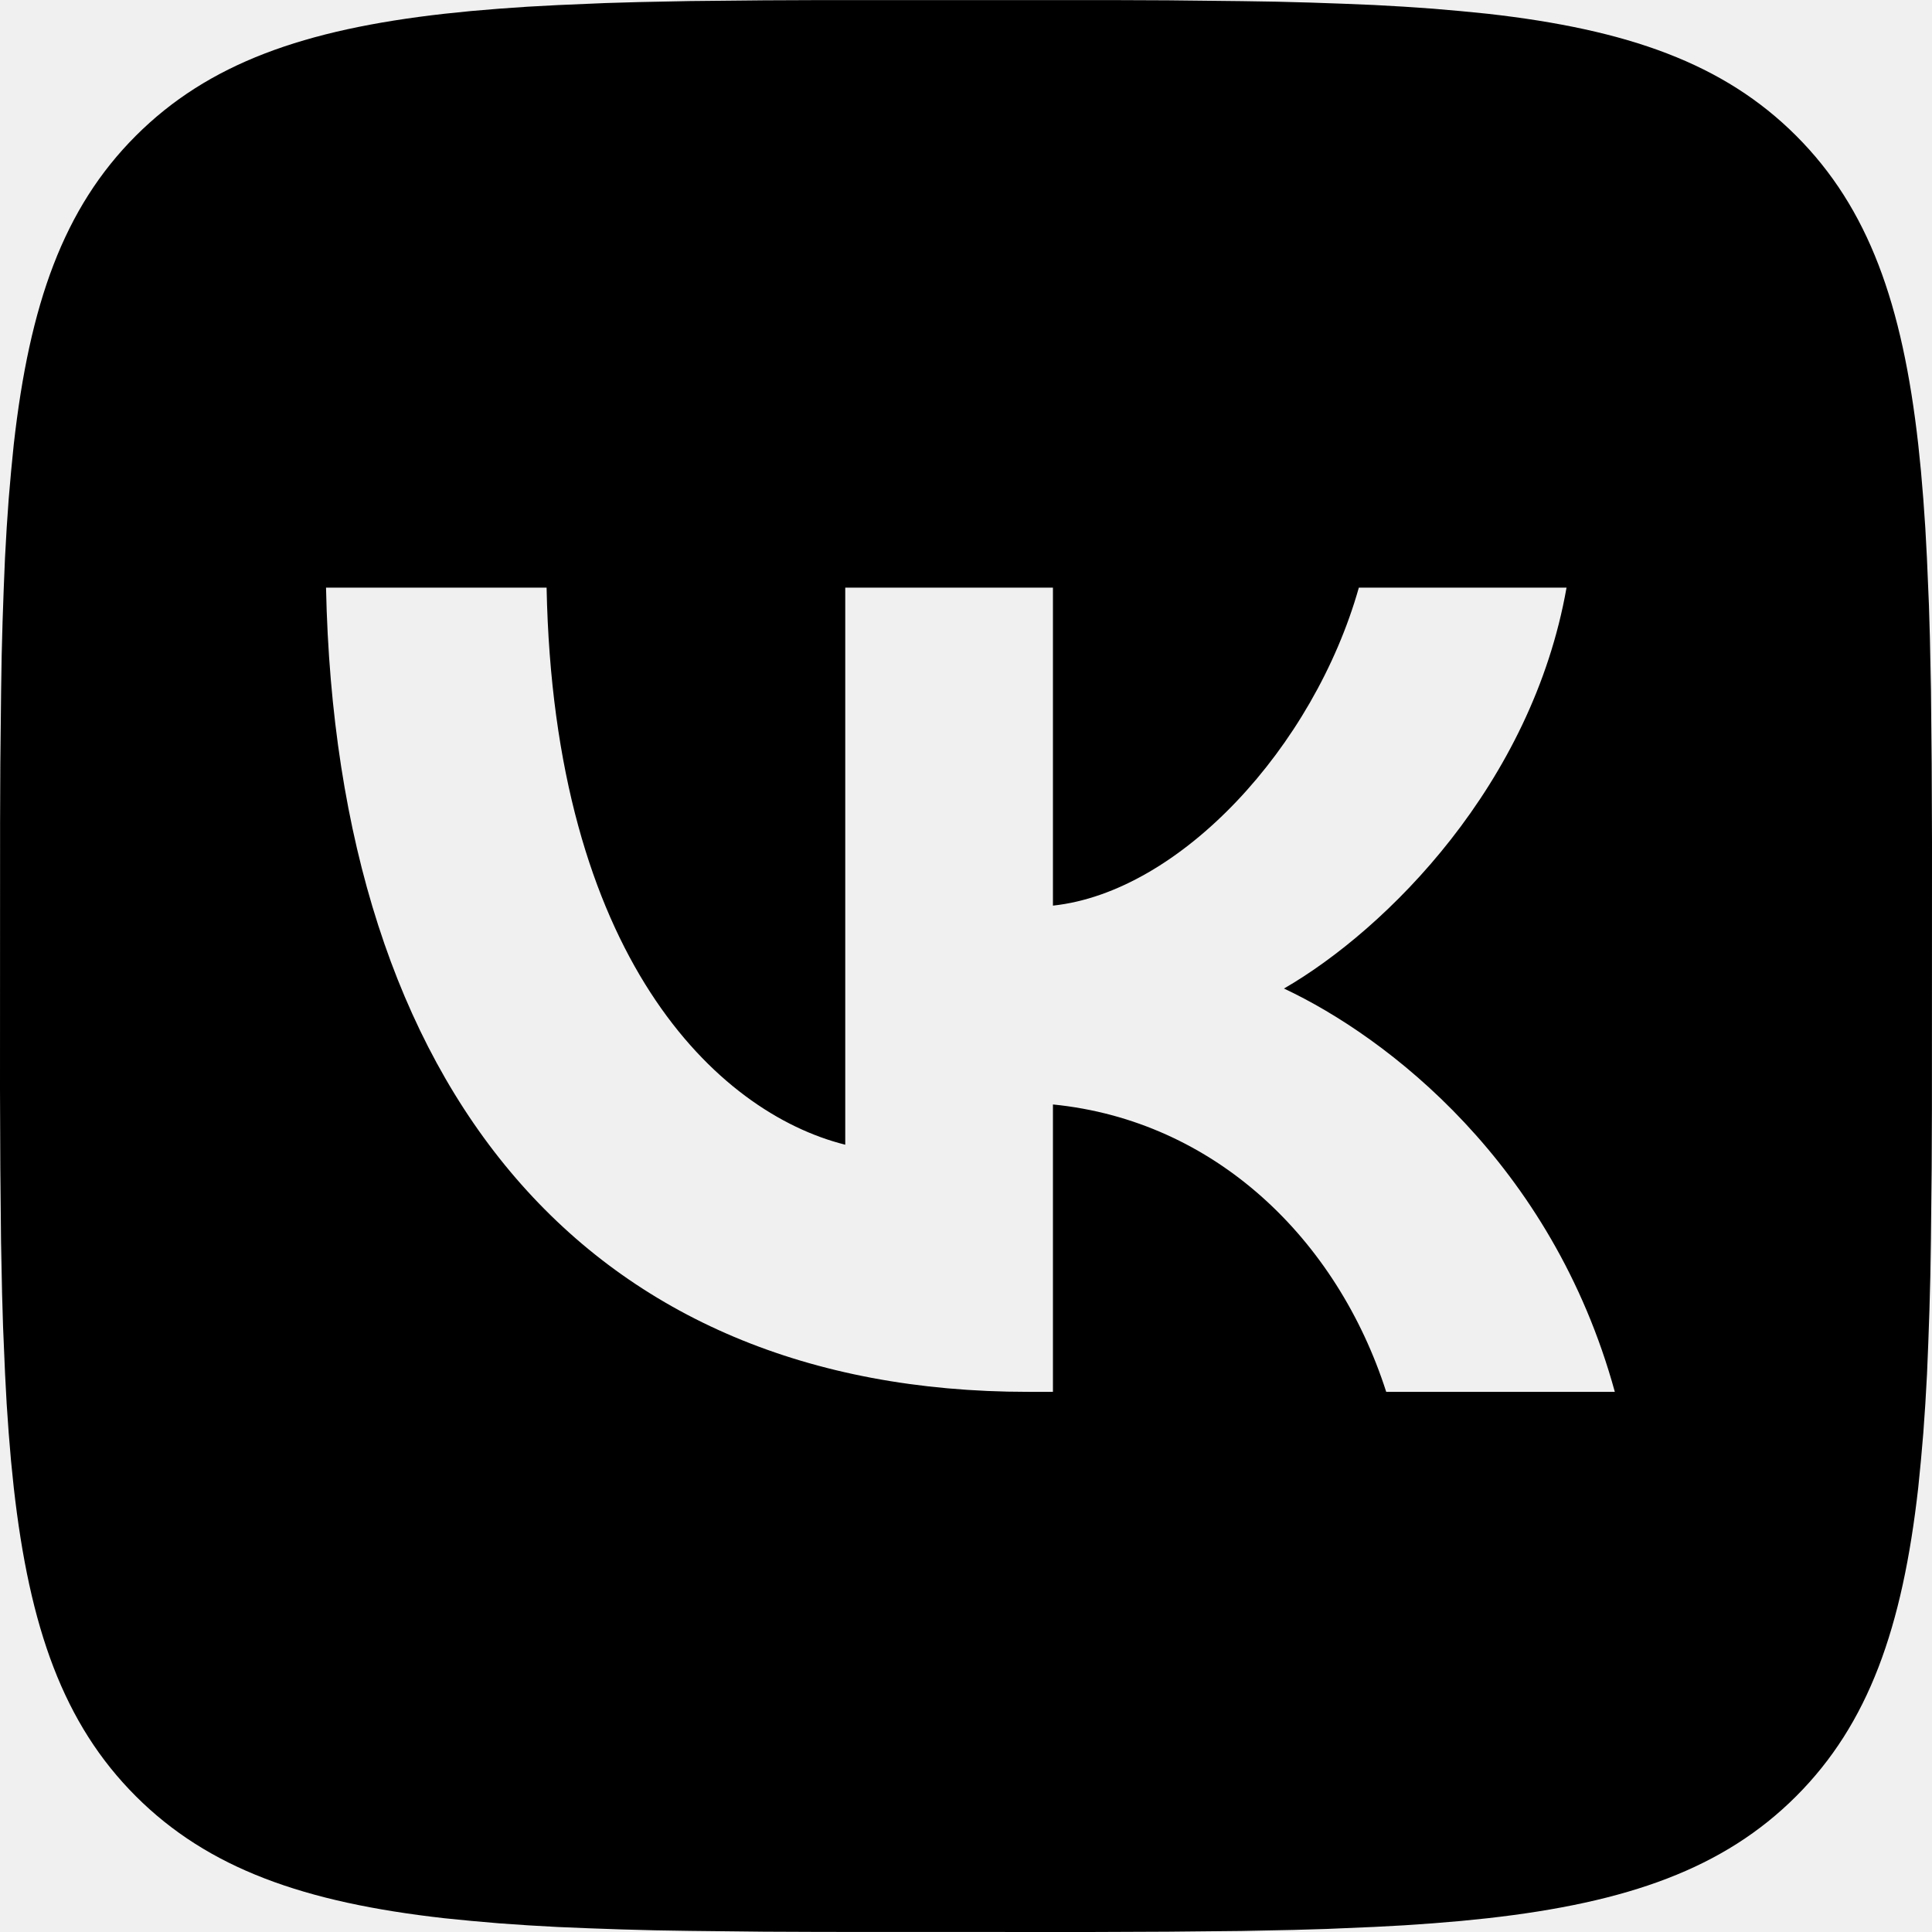
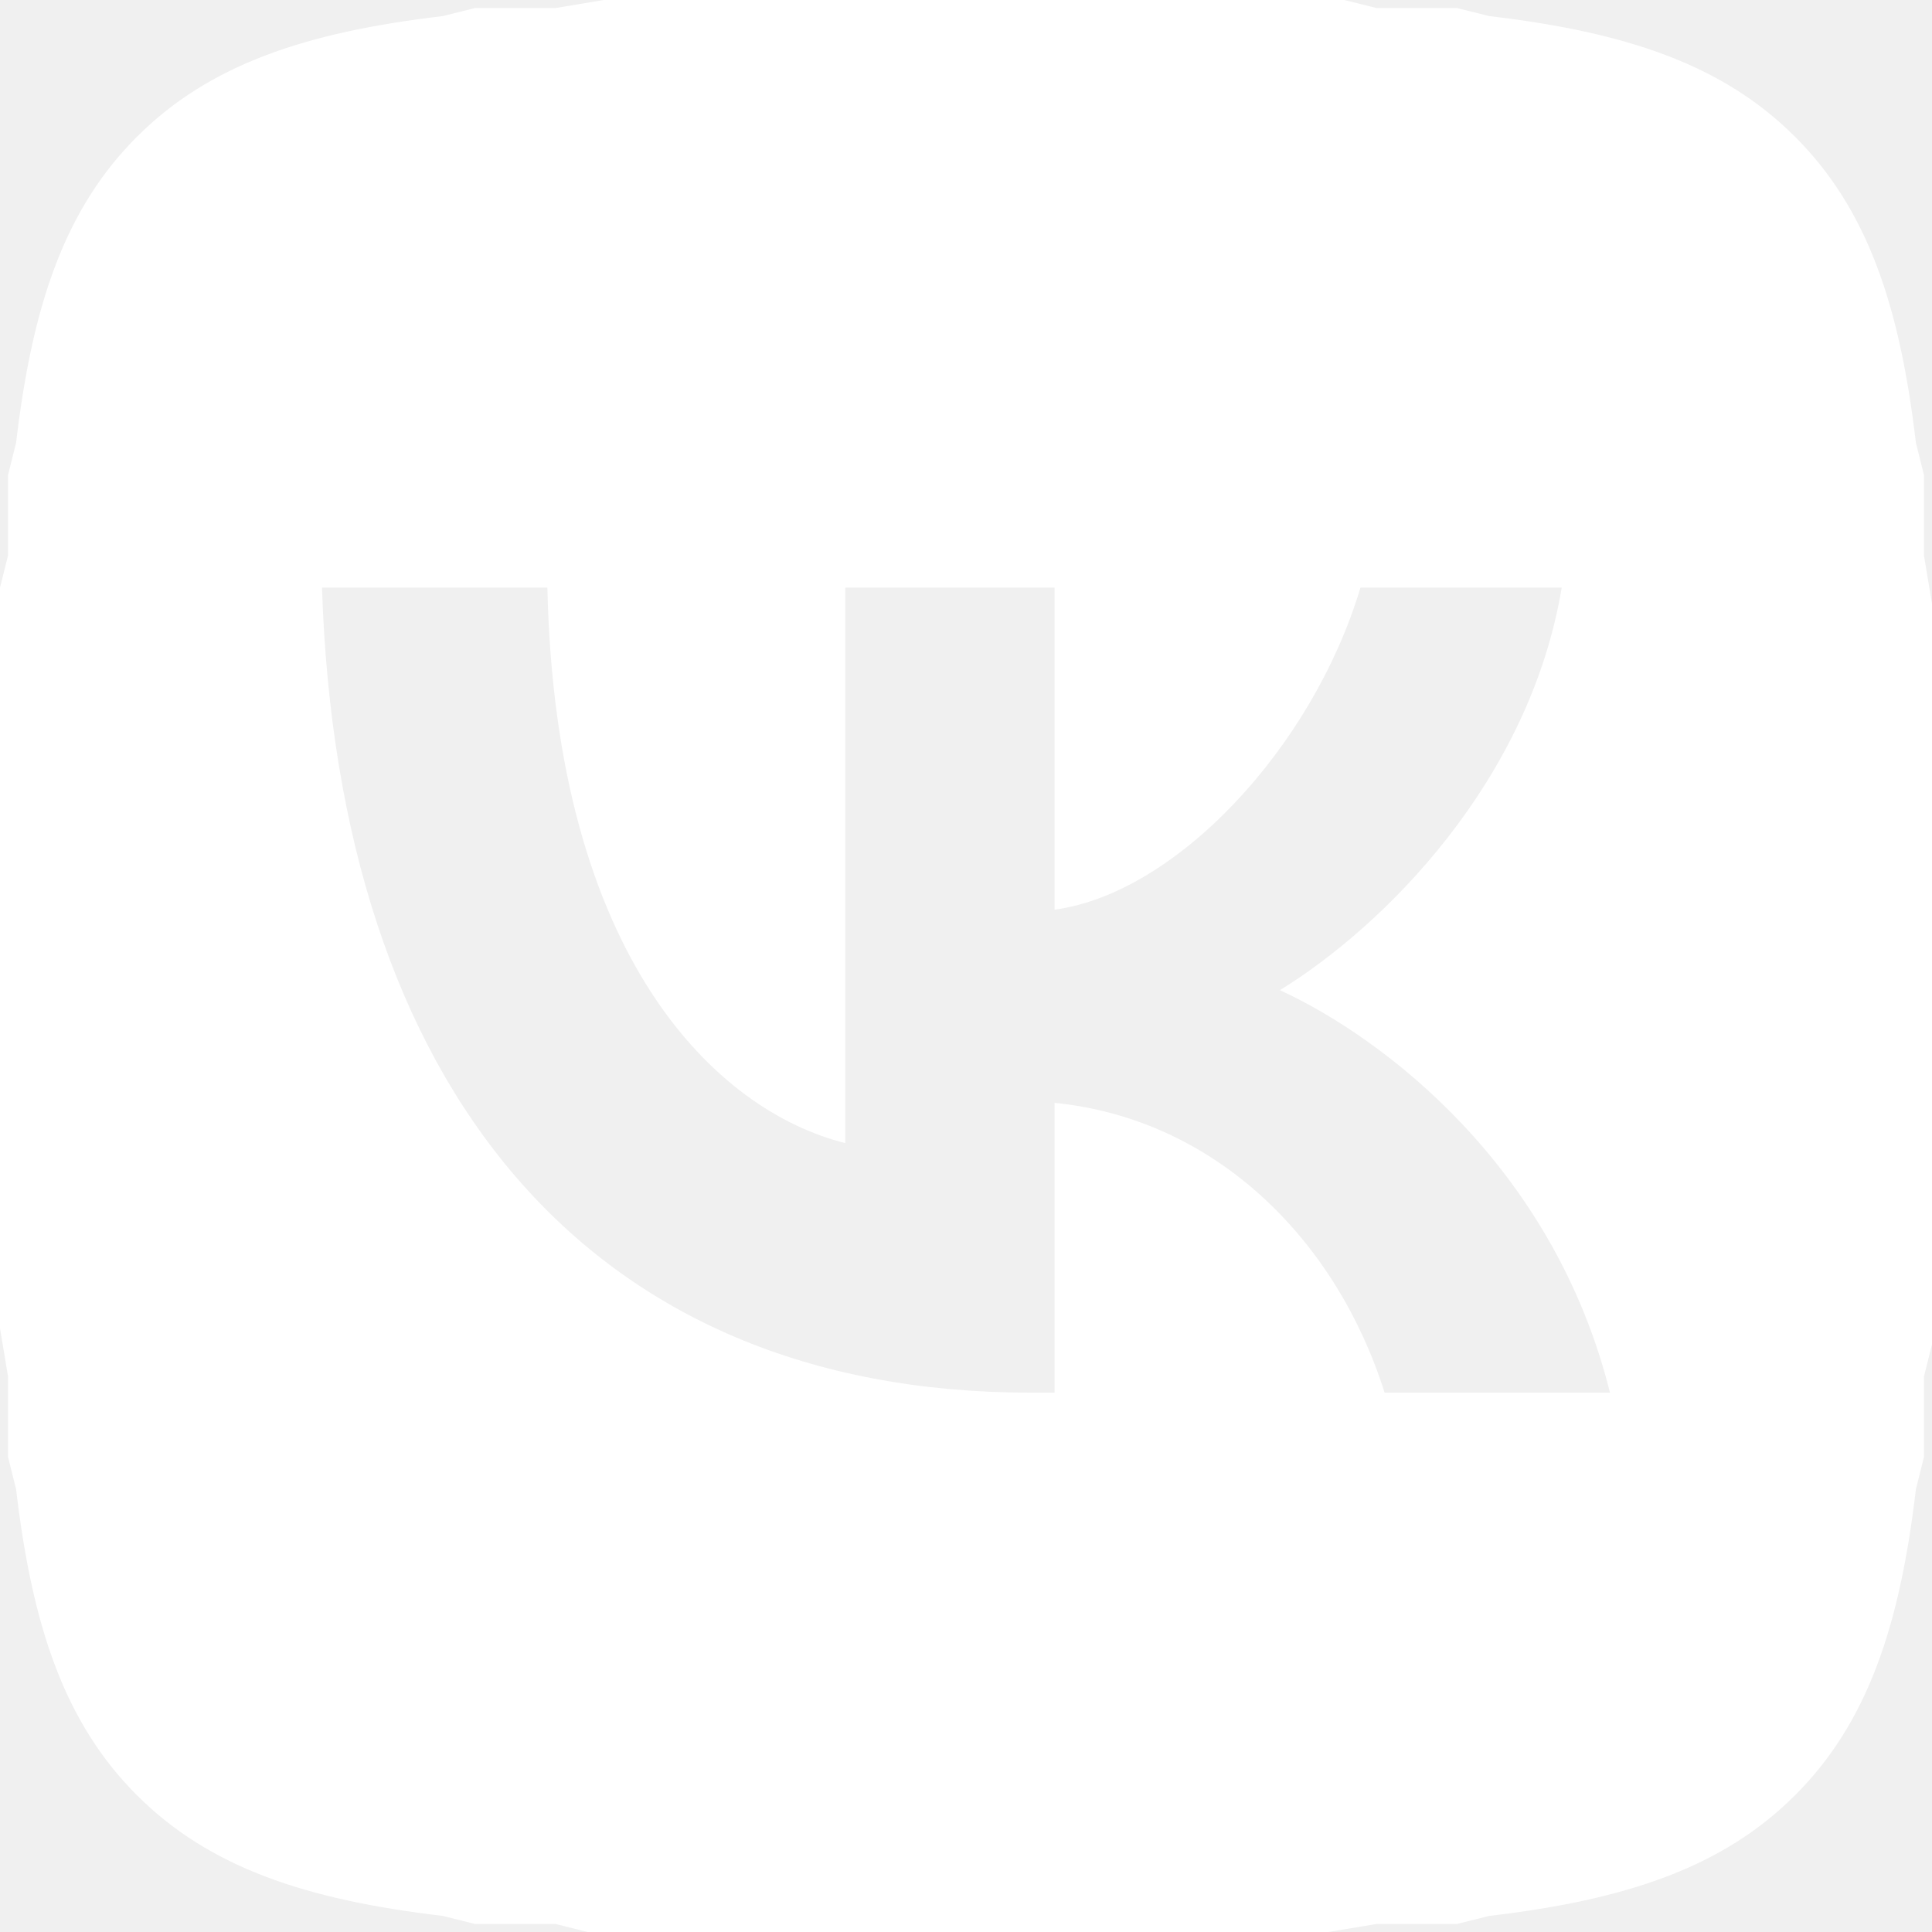
- <svg xmlns="http://www.w3.org/2000/svg" role="img" viewBox="0 0 24 24">
-   <path d="m9.489.004.729-.003h3.564l.73.003.914.01.433.007.418.011.403.014.388.016.374.021.36.025.345.03.333.033c1.74.196 2.933.616 3.833 1.516.9.9 1.32 2.092 1.516 3.833l.034.333.029.346.025.36.02.373.025.588.012.41.013.644.009.915.004.98-.001 3.313-.003.73-.01.914-.007.433-.011.418-.014.403-.016.388-.021.374-.025.36-.03.345-.033.333c-.196 1.74-.616 2.933-1.516 3.833-.9.9-2.092 1.32-3.833 1.516l-.333.034-.346.029-.36.025-.373.02-.588.025-.41.012-.644.013-.915.009-.98.004-3.313-.001-.73-.003-.914-.01-.433-.007-.418-.011-.403-.014-.388-.016-.374-.021-.36-.025-.345-.03-.333-.033c-1.74-.196-2.933-.616-3.833-1.516-.9-.9-1.32-2.092-1.516-3.833l-.034-.333-.029-.346-.025-.36-.02-.373-.025-.588-.012-.41-.013-.644-.009-.915-.004-.98.001-3.313.003-.73.01-.914.007-.433.011-.418.014-.403.016-.388.021-.374.025-.36.03-.345.033-.333c.196-1.74.616-2.933 1.516-3.833.9-.9 2.092-1.32 3.833-1.516l.333-.034.346-.029.36-.025.373-.02.588-.025.41-.012.644-.013.915-.009ZM6.79 7.3H4.05c.13 6.24 3.25 9.99 8.72 9.99h.31v-3.57c2.01.2 3.53 1.67 4.14 3.57h2.84c-.78-2.84-2.83-4.41-4.11-5.01 1.28-.74 3.08-2.54 3.51-4.98h-2.58c-.56 1.98-2.22 3.78-3.8 3.95V7.3H10.5v6.92c-1.6-.4-3.62-2.34-3.71-6.92Z" />
+ <svg xmlns="http://www.w3.org/2000/svg" version="1.2" viewBox="0 0 24 24" width="24" height="24">
+   <style>.a{fill:#fff}</style>
+   <path fill-rule="evenodd" class="a" d="m9.5 0h0.7 3.6 0.7 0.9 0.5 0.4 0.4l0.4 0.1h0.3 0.4 0.3l0.4 0.1c1.7 0.2 2.9 0.6 3.8 1.5 0.9 0.9 1.3 2.1 1.5 3.8l0.1 0.4v0.3 0.4 0.3l0.1 0.6v0.4 0.7 0.9 1 3.3 0.7 0.9 0.5 0.4 0.4l-0.1 0.4v0.3 0.4 0.3l-0.1 0.4c-0.2 1.7-0.6 2.9-1.5 3.8-0.9 0.9-2.1 1.3-3.8 1.5l-0.4 0.1h-0.3-0.4-0.3l-0.6 0.1h-0.4-0.7-0.9-1-3.3-0.7-0.9-0.5-0.4-0.4l-0.4-0.1h-0.3-0.4-0.3l-0.4-0.1c-1.7-0.2-2.9-0.6-3.8-1.5-0.9-0.9-1.3-2.1-1.5-3.8l-0.1-0.4v-0.3-0.4-0.3l-0.1-0.6v-0.4-0.7-0.9-1-3.3-0.7-0.9-0.5-0.4-0.4l0.1-0.4v-0.3-0.4-0.3l0.1-0.4c0.2-1.7 0.6-2.9 1.5-3.8 0.9-0.9 2.1-1.3 3.8-1.5l0.4-0.1h0.3 0.4 0.3l0.6-0.1h0.4 0.7zm-2.7 7.3h-2.8c0.2 6.2 3.3 10 8.8 10h0.3v-3.6c2 0.2 3.5 1.7 4.1 3.6h2.8c-0.7-2.8-2.8-4.4-4.1-5 1.3-0.8 3.1-2.6 3.5-5h-2.5c-0.6 2-2.3 3.8-3.8 4v-4h-2.6v6.9c-1.6-0.4-3.6-2.3-3.7-6.9z" />
</svg>
